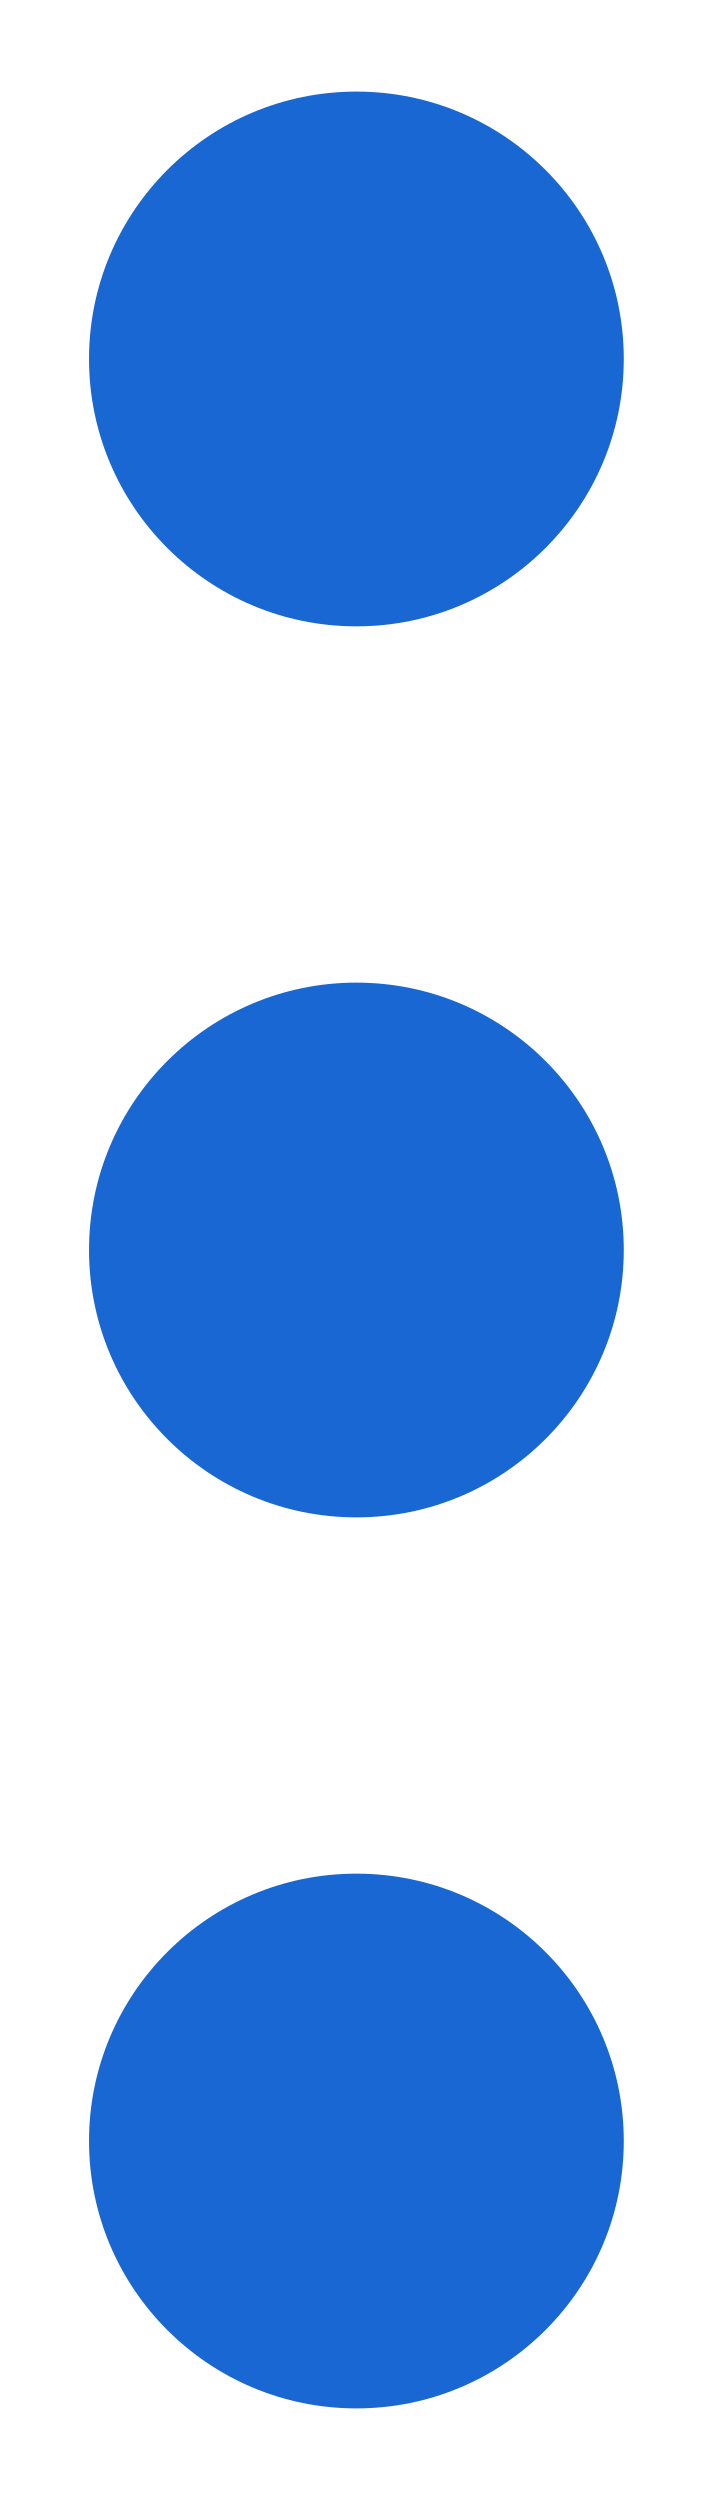
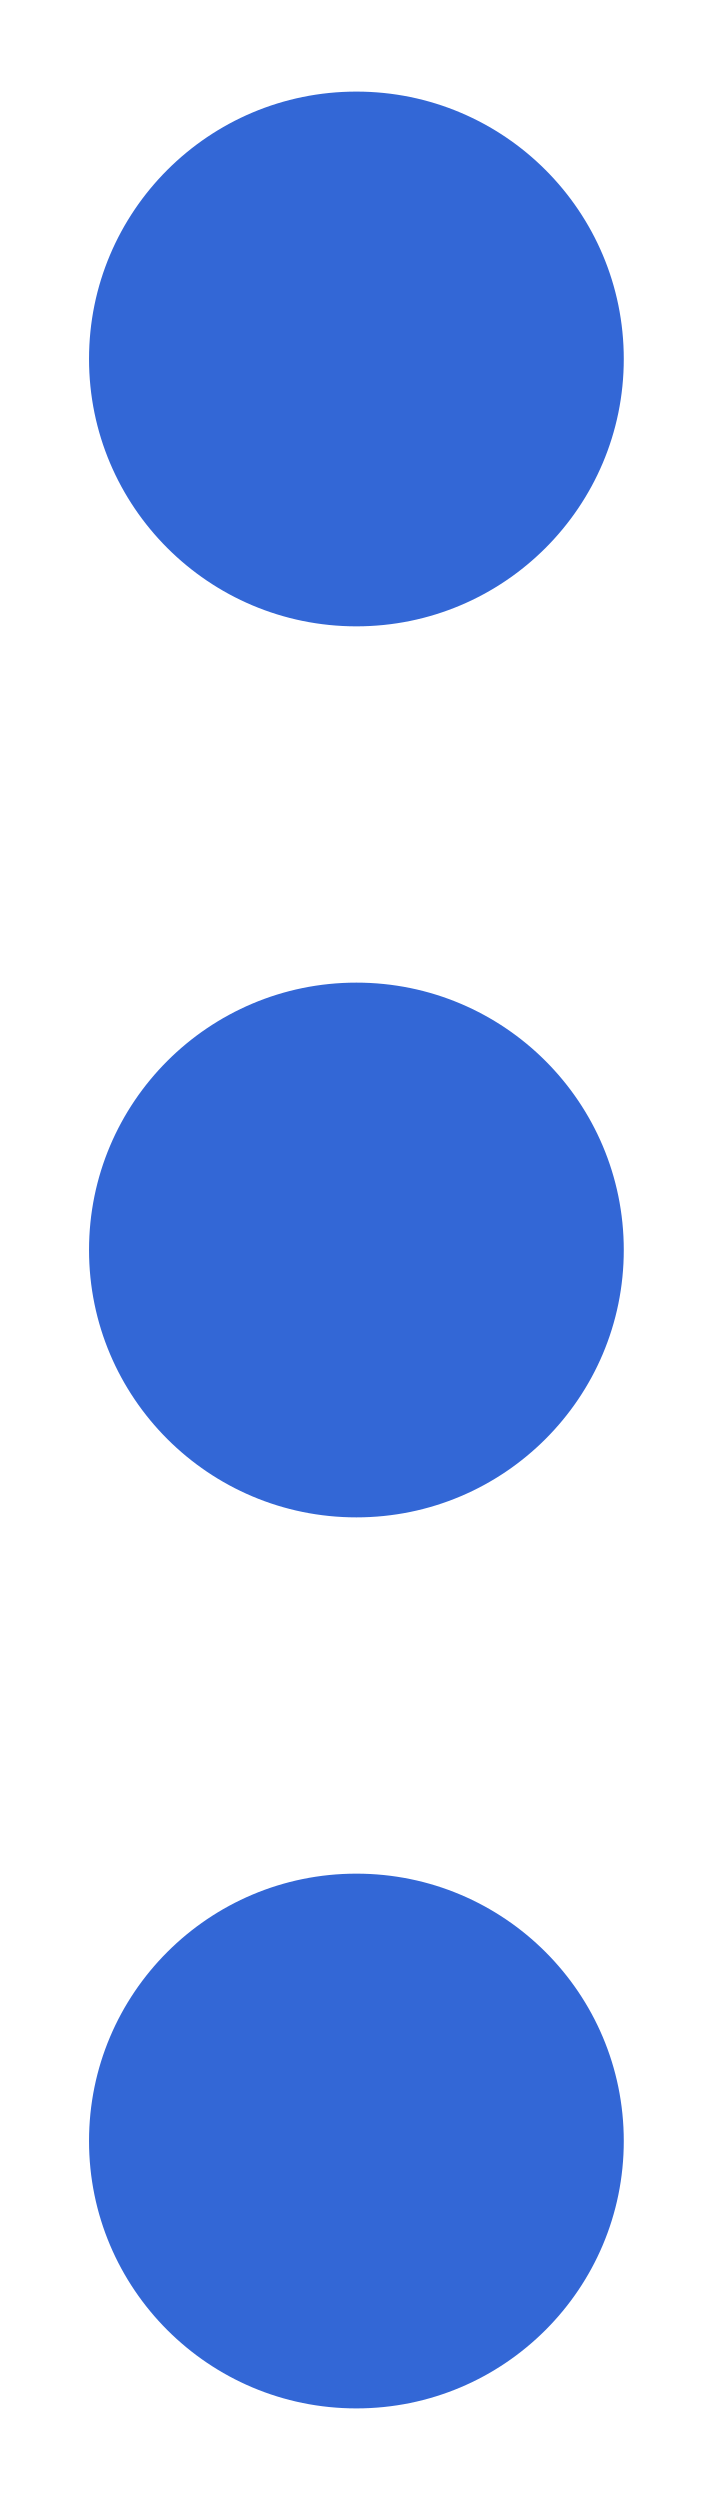
<svg xmlns="http://www.w3.org/2000/svg" width="4" height="14.029" viewBox="0 0 1.058 3.712">
-   <g fill="#1967d2" fill-rule="evenodd">
+   <g fill="#3367d6" fill-rule="evenodd">
    <path d="M.926.533a.397.397 0 11-.794 0 .397.397 0 11.794 0zM.926 1.856a.397.397 0 11-.794 0 .397.397 0 11.794 0zM.926 3.179a.397.397 0 11-.794 0 .397.397 0 11.794 0z" />
  </g>
</svg>
